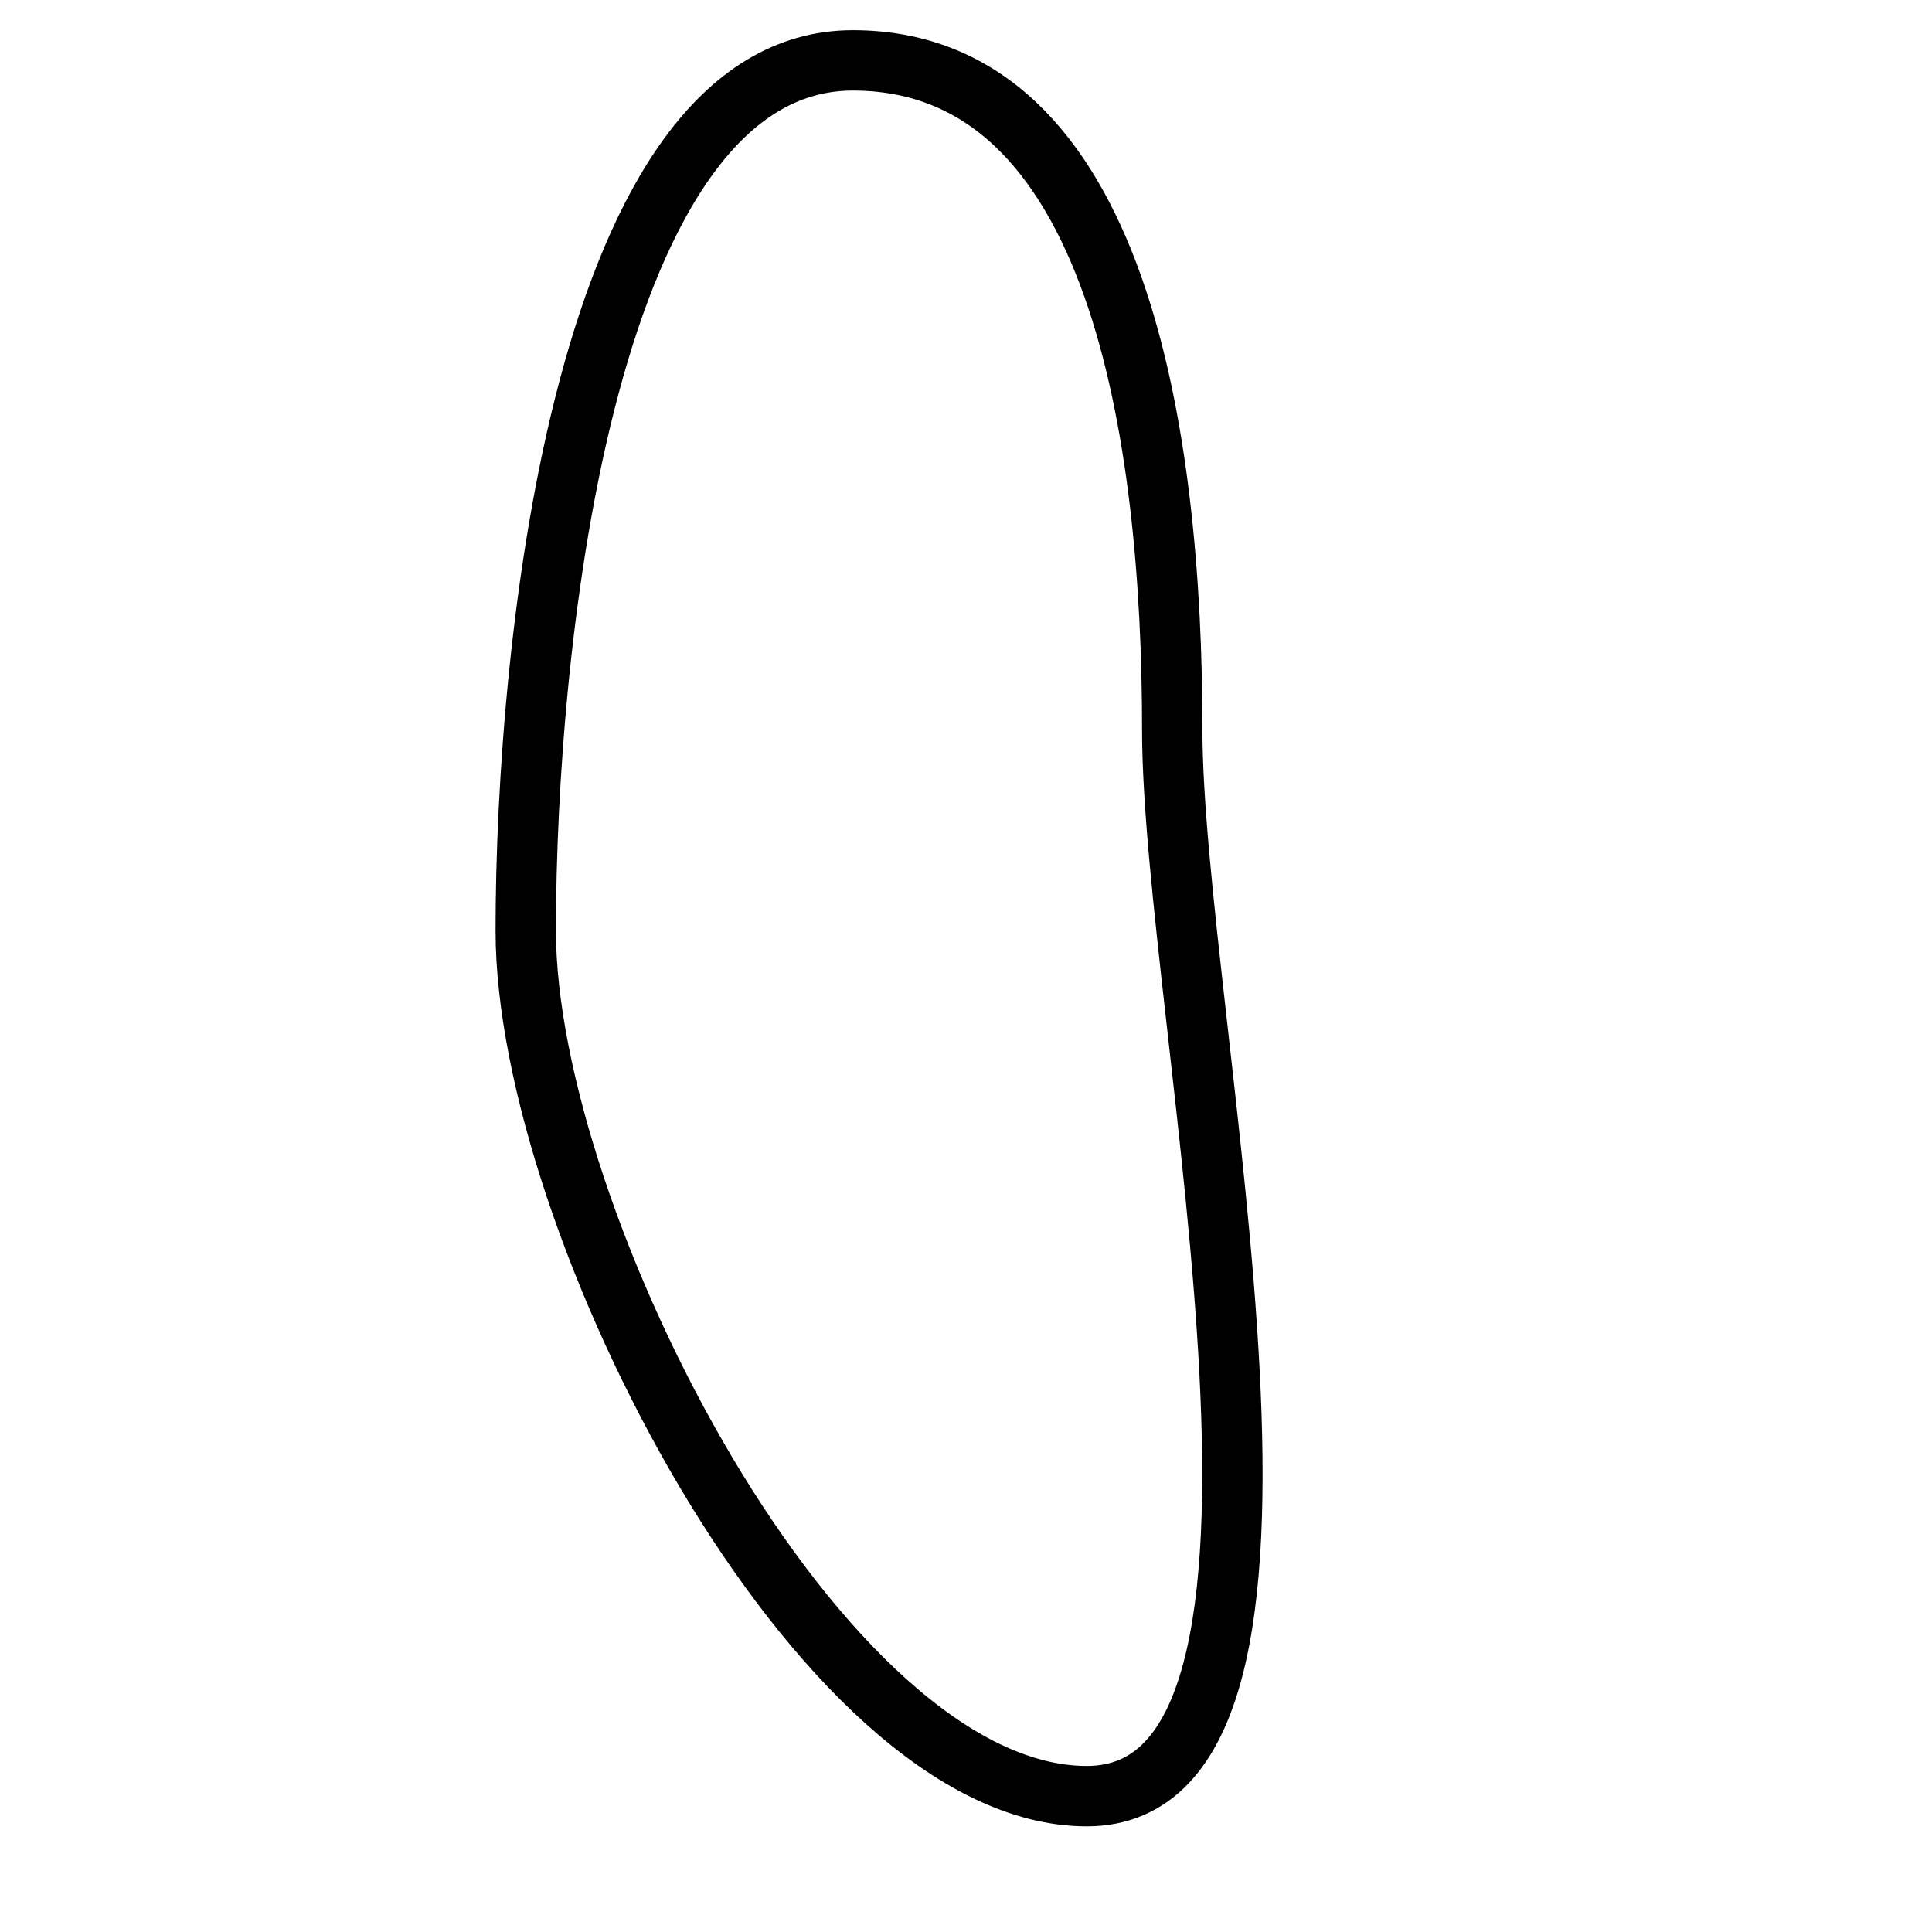
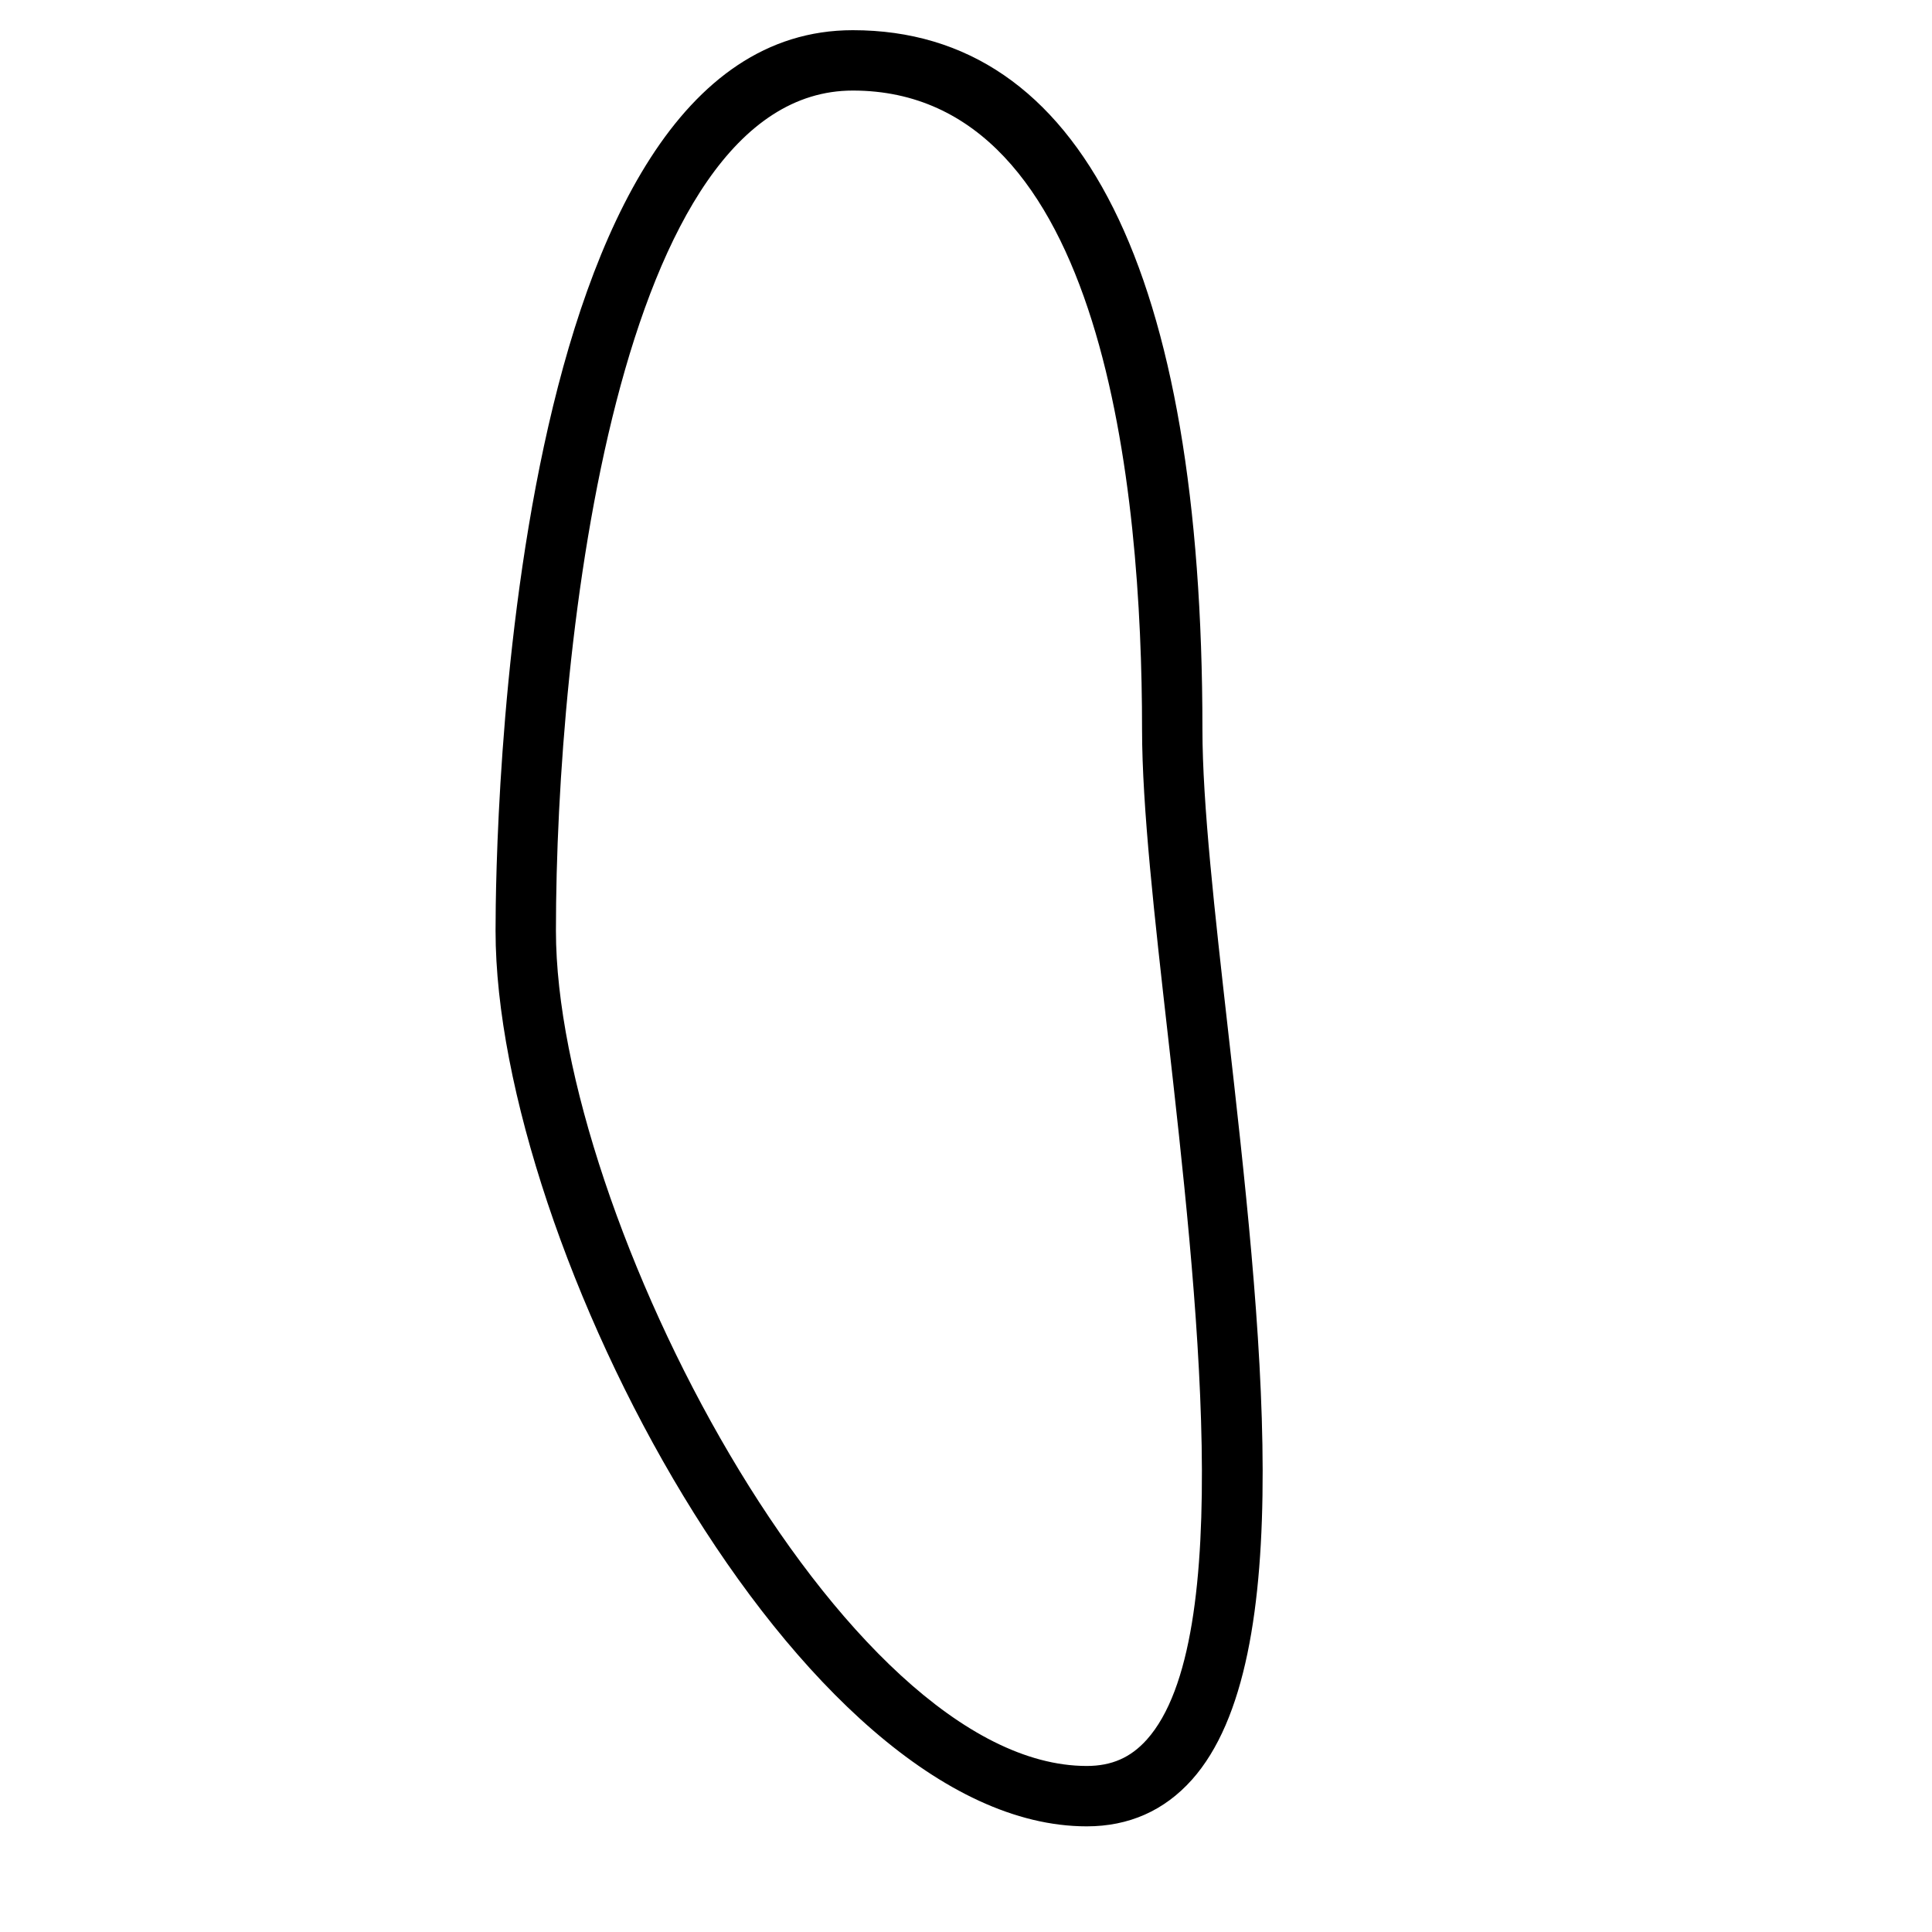
- <svg xmlns="http://www.w3.org/2000/svg" version="1.1" x="0px" y="0px" width="32px" height="32px" viewBox="0 0 32 32" enable-background="new 0 0 32 32" xml:space="preserve">
+ <svg xmlns="http://www.w3.org/2000/svg" version="1.1" id="Layer_1" x="0px" y="0px" width="32px" height="32px" viewBox="0 0 32 32" enable-background="new 0 0 32 32" xml:space="preserve">
  <g id="Bee" display="none">
-     <path display="inline" fill="none" stroke="#000000" d="M20.519,8.712c0-6.794-4.528-4.529-4.528-4.529s-4.529-2.265-4.529,4.529   c0,0,0,2.265,4.529,2.265C20.519,10.977,20.519,8.712,20.519,8.712z" />
-     <path display="inline" fill="none" stroke="#000000" d="M20.519,11.298c0,0,4.53,0,0,9.059c0,0,0,4.529-4.528,4.529   c-4.529,0-4.529-4.529-4.529-4.529c-4.53-9.059,0-9.059,0-9.059S15.99,13.563,20.519,11.298z" />
+     <path display="inline" fill="none" stroke="#000000" d="M20.52,8.712c0-6.794-4.528-4.529-4.528-4.529s-4.529-2.265-4.529,4.529   c0,0,0,2.265,4.529,2.265C20.52,10.977,20.52,8.712,20.52,8.712z" />
+     <path display="inline" fill="none" stroke="#000000" d="M20.52,11.298c0,0,4.529,0,0,9.06c0,0,0,4.528-4.528,4.528   c-4.529,0-4.529-4.528-4.529-4.528c-4.53-9.06,0-9.06,0-9.06S15.99,13.563,20.52,11.298z" />
    <path display="inline" fill="none" stroke="#000000" d="M15.99,31.68c0-6.166-2.979-7.775-2.979-7.775" />
    <path display="inline" fill="none" stroke="#000000" d="M15.99,31.68c0-6.166,2.979-7.775,2.979-7.775" />
    <path display="inline" fill="none" stroke="#000000" d="M9.504,13.259c0,0,1.85,2.247,6.486,2.247" />
-     <path display="inline" fill="none" stroke="#000000" d="M9.623,15.506c0,0,0.676,2.311,6.438,2.265" />
-     <path display="inline" fill="none" stroke="#000000" d="M10.815,18.993c0,0,0.229,1.085,5.28,1.148" />
+     <path display="inline" fill="none" stroke="#000000" d="M9.623,15.506c0,0,0.676,2.311,6.438,2.266" />
+     <path display="inline" fill="none" stroke="#000000" d="M10.815,18.993c0,0,0.229,1.085,5.28,1.147" />
    <path display="inline" fill="none" stroke="#000000" d="M11.566,21.245c0,0,0.071,1.055,4.424,1.091" />
    <path display="inline" fill="none" stroke="#000000" d="M22.458,13.259c0,0-1.849,2.247-6.483,2.247" />
-     <path display="inline" fill="none" stroke="#000000" d="M22.34,15.506c0,0-0.668,2.311-6.365,2.265" />
-     <path display="inline" fill="none" stroke="#000000" d="M21.147,18.993c0,0.001-0.226,1.085-5.244,1.148" />
+     <path display="inline" fill="none" stroke="#000000" d="M22.34,15.506c0,0-0.668,2.311-6.365,2.266" />
+     <path display="inline" fill="none" stroke="#000000" d="M21.146,18.993c0,0.001-0.226,1.085-5.244,1.147" />
    <path display="inline" fill="none" stroke="#000000" d="M20.398,21.245c0,0-0.072,1.055-4.423,1.091" />
-     <path display="inline" fill="none" stroke="#000000" d="M21.424,12.127c0.317-0.704,9.632-11.761,9.901-5.35   c0.272,6.511-6.795,10.286-9.592,9.366c7.526,2.476,8.061,8.391,6.146,9.837c-2.905,2.197-6.416-4.813-7.186-6.983" />
-     <path display="inline" fill="none" stroke="#000000" d="M10.731,12.127c-0.317-0.704-9.632-11.761-9.902-5.35   c-0.272,6.511,6.795,10.286,9.593,9.366c-7.528,2.476-8.062,8.391-6.147,9.837c2.906,2.197,6.416-4.813,7.187-6.983" />
+     <path display="inline" fill="none" stroke="#000000" d="M21.424,12.127c0.317-0.704,9.633-11.761,9.901-5.35   c0.272,6.511-6.796,10.286-9.593,9.366c7.526,2.476,8.062,8.391,6.146,9.837c-2.904,2.196-6.416-4.813-7.186-6.983" />
+     <path display="inline" fill="none" stroke="#000000" d="M10.731,12.127c-0.317-0.704-9.632-11.761-9.902-5.35   c-0.272,6.511,6.795,10.286,9.593,9.366c-7.528,2.476-8.062,8.391-6.147,9.837c2.906,2.196,6.416-4.813,7.187-6.983" />
  </g>
  <g id="Egg">
-     <path fill="none" stroke="#000000" d="M19.416,12.083c0,4.822,3.002,17.667-1.416,17.667c-4.418,0-9.292-9.512-9.292-14.333   C8.708,10.596,9.707,1,14.125,1C18.543,1,19.416,7.263,19.416,12.083z" />
+     <g>
+       <path d="M18,30.25c-4.759,0-9.792-9.646-9.792-14.833C8.208,13.89,8.374,0.5,14.125,0.5c3.788,0,5.791,4.005,5.791,11.583    c0,1.225,0.205,3.04,0.422,4.962c0.554,4.896,1.18,10.445-0.597,12.434C19.284,29.99,18.698,30.25,18,30.25L18,30.25z M14.125,1.5    c-3.889,0-4.917,9.104-4.917,13.917c0,4.689,4.746,13.833,8.792,13.833c0.413,0,0.729-0.139,0.996-0.438    c1.478-1.654,0.825-7.435,0.349-11.655c-0.221-1.951-0.429-3.793-0.429-5.074C18.916,8.13,18.294,1.5,14.125,1.5L14.125,1.5z" />
+     </g>
  </g>
</svg>
